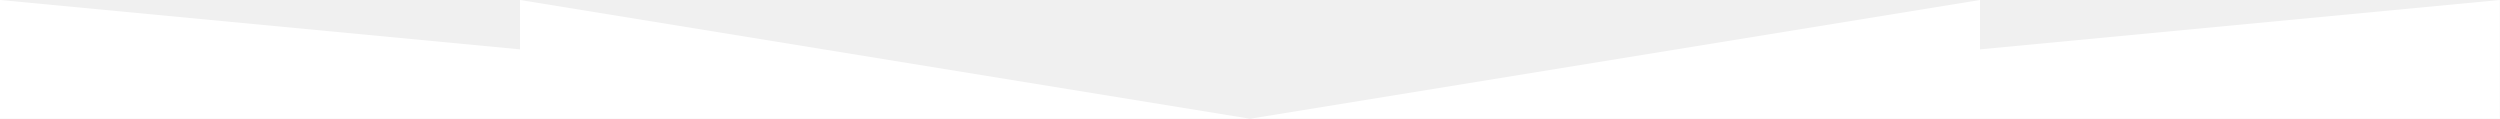
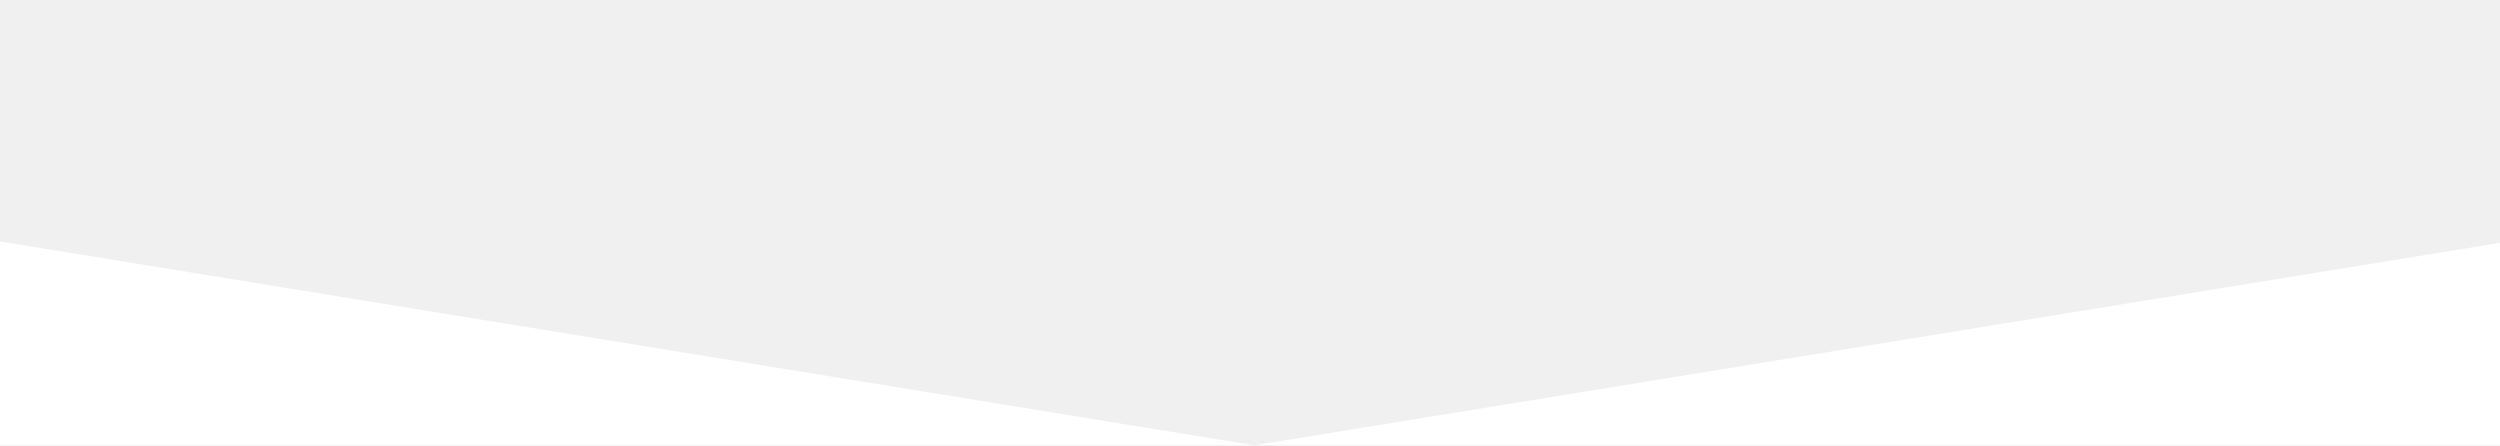
- <svg xmlns="http://www.w3.org/2000/svg" width="1200" height="57" fill="none" viewBox="0 0 1200 57">
-   <path fill="#fff" d="M249.6 23.7 0 0v57h600L249.6 0v23.7ZM950.4 23.7V0L600 57h599.9V0L950.4 23.7Z" />
+ <svg xmlns="http://www.w3.org/2000/svg" width="320" height="57" viewBox="0 0 320 57" fill="none">
+   <mask id="mask0_29492_885" style="mask-type:alpha" maskUnits="userSpaceOnUse" x="0" y="0" width="320" height="57">
+     <rect width="320" height="57" fill="#C4C4C4" />
+   </mask>
+   <g mask="url(#mask0_29492_885)">
+     <path d="M-190.171 23.7L-440 0V57H-190.171H160.55L-190.171 0V23.7Z" fill="white" />
+     <path d="M511.271 23.7V0L160.55 57H511.271H761V0L511.271 23.7Z" fill="white" />
+   </g>
</svg>
